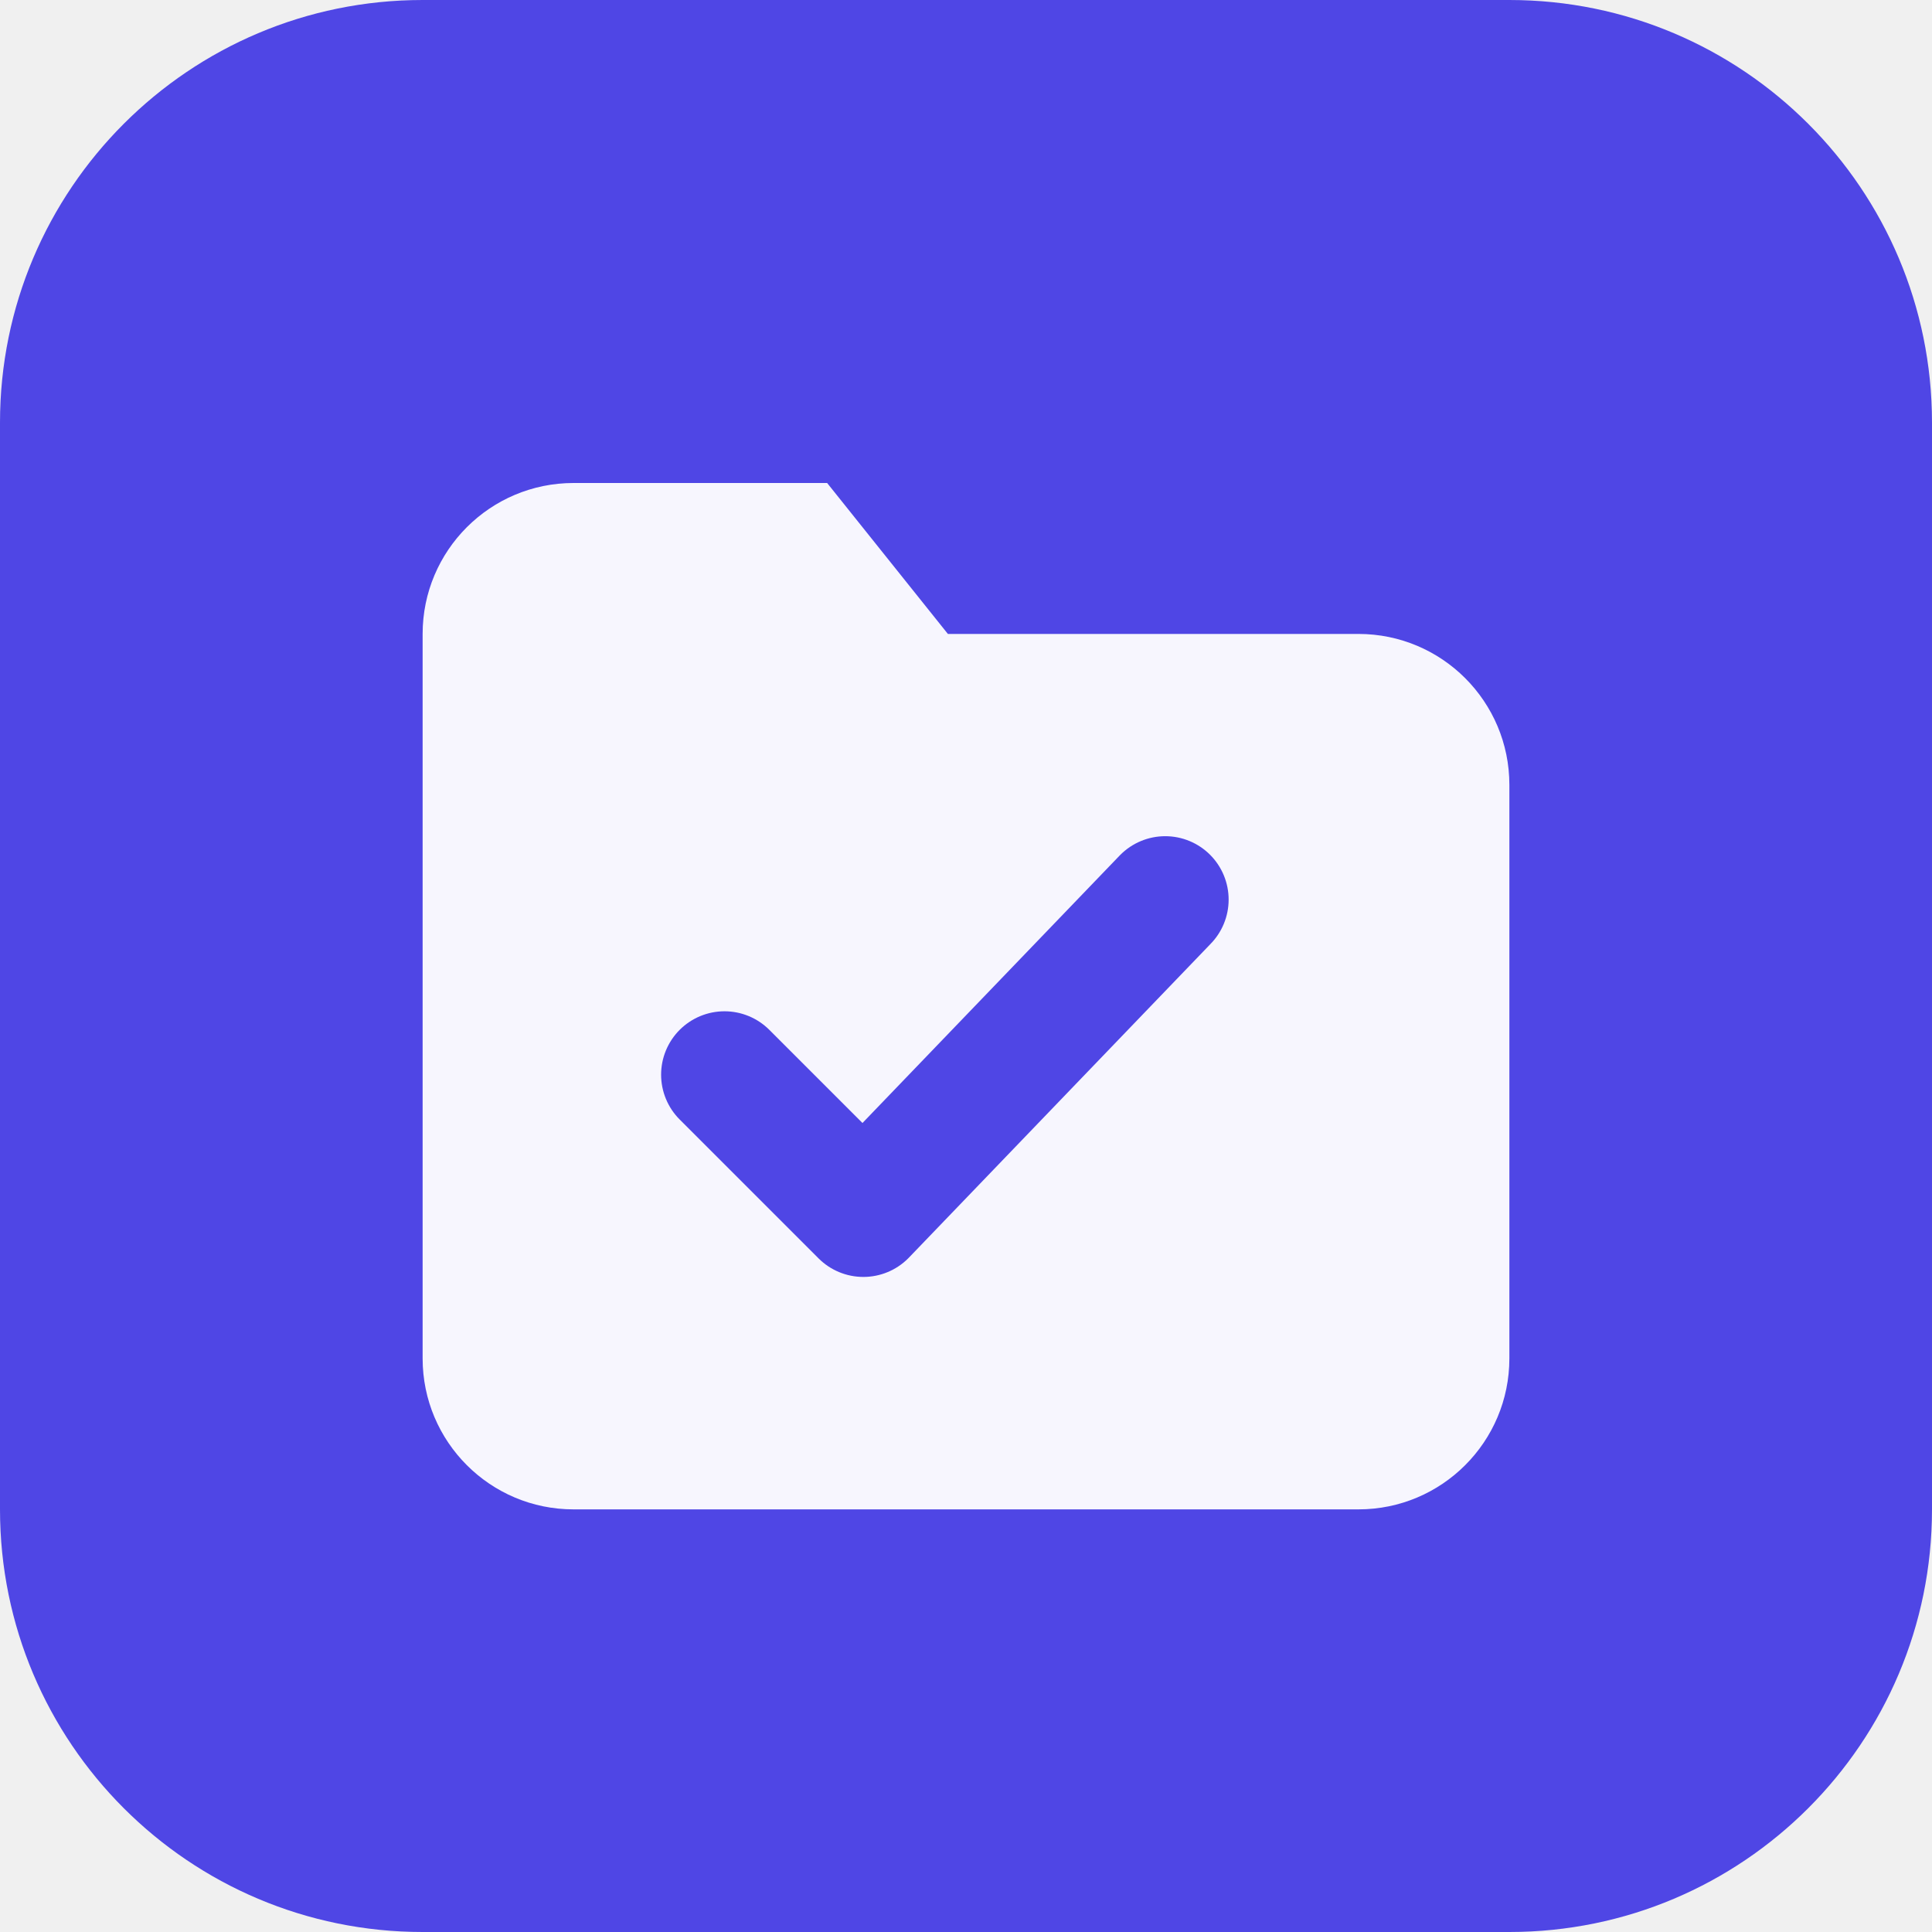
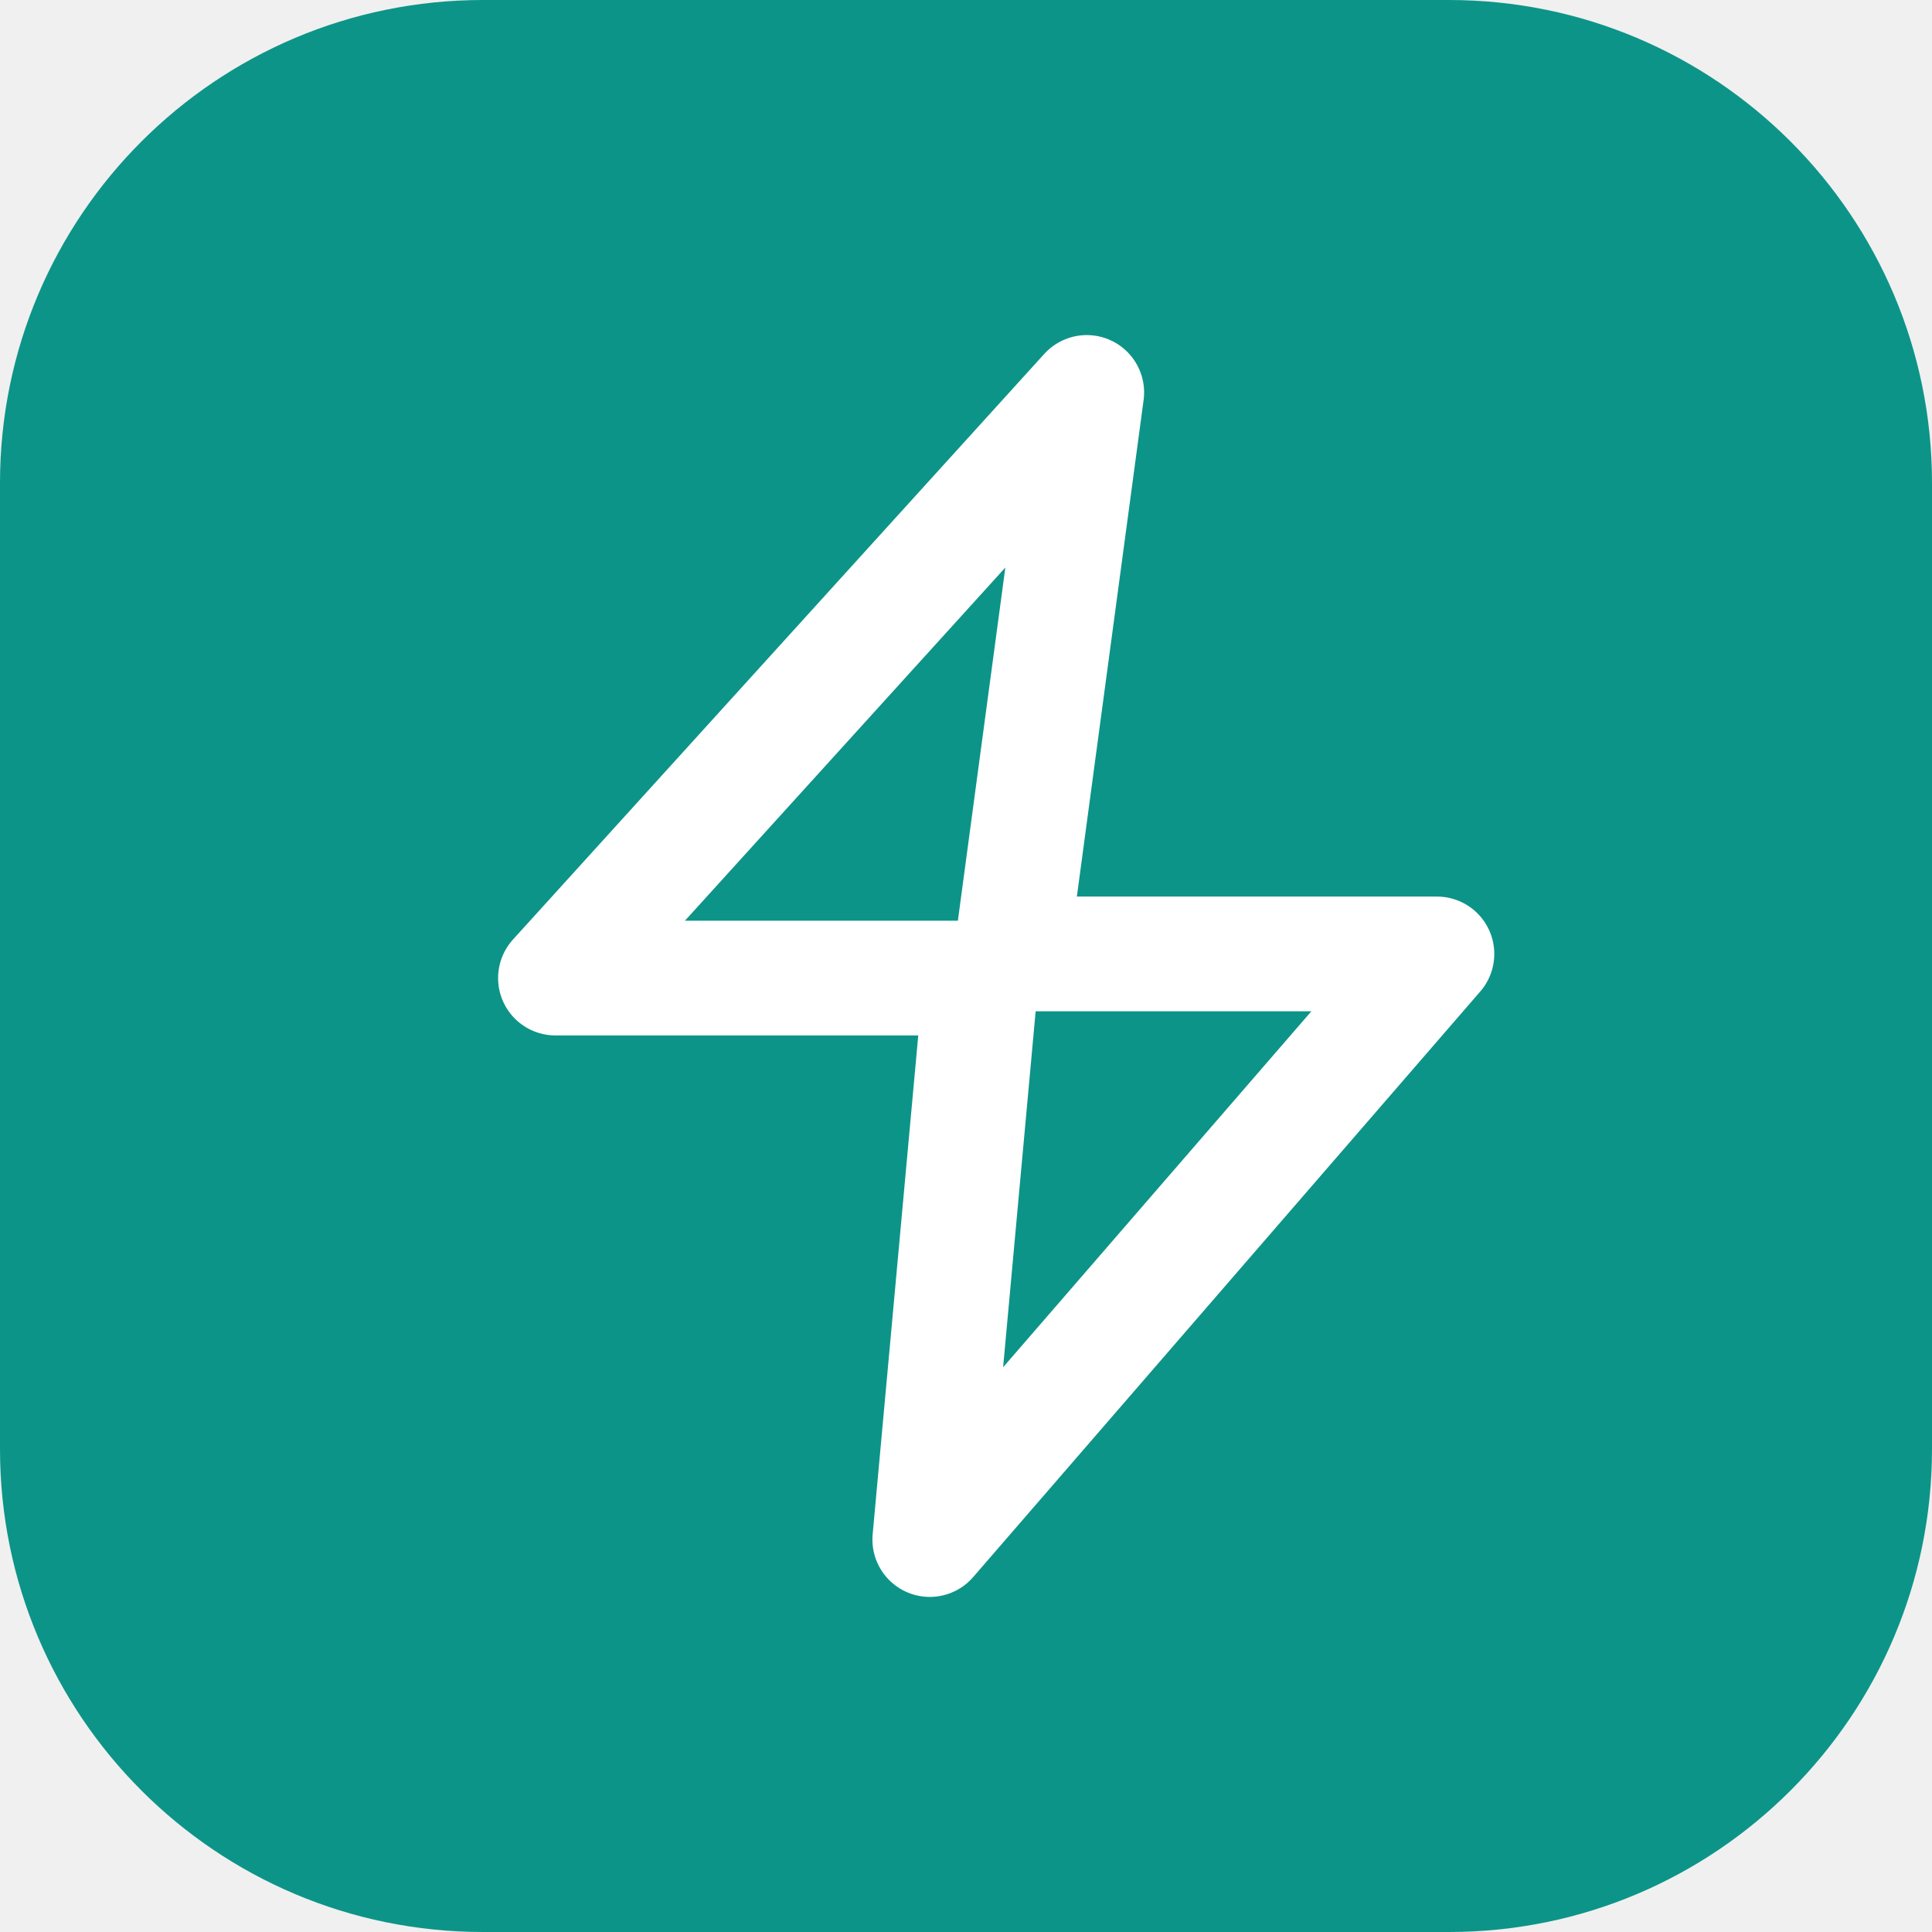
<svg xmlns="http://www.w3.org/2000/svg" viewBox="0 0 32 32">
-   <rect width="32" height="32" rx="7" fill="#4f46e5" />
-   <path d="M7 10.5A2.5 2.5 0 0 1 9.5 8h4.2l2 2.5h6.8A2.5 2.5 0 0 1 25 13v9.5a2.5 2.5 0 0 1-2.5 2.5h-13A2.5 2.5 0 0 1 7 22.5z" fill="#fff" fill-opacity=".95" />
-   <path d="M12 17.8l2.3 2.3 5-5.2" stroke="#4f46e5" stroke-width="2.1" stroke-linecap="round" stroke-linejoin="round" fill="none" />
+   <rect width="32" height="32" rx="8" fill="#0d9488" />
+   <path d="M18 6.5 9.2 16.2h7.05L15.4 25.5 23.8 15.8h-7.05z" fill="none" stroke="#fff" stroke-width="1.9" stroke-linecap="round" stroke-linejoin="round" />
</svg>
